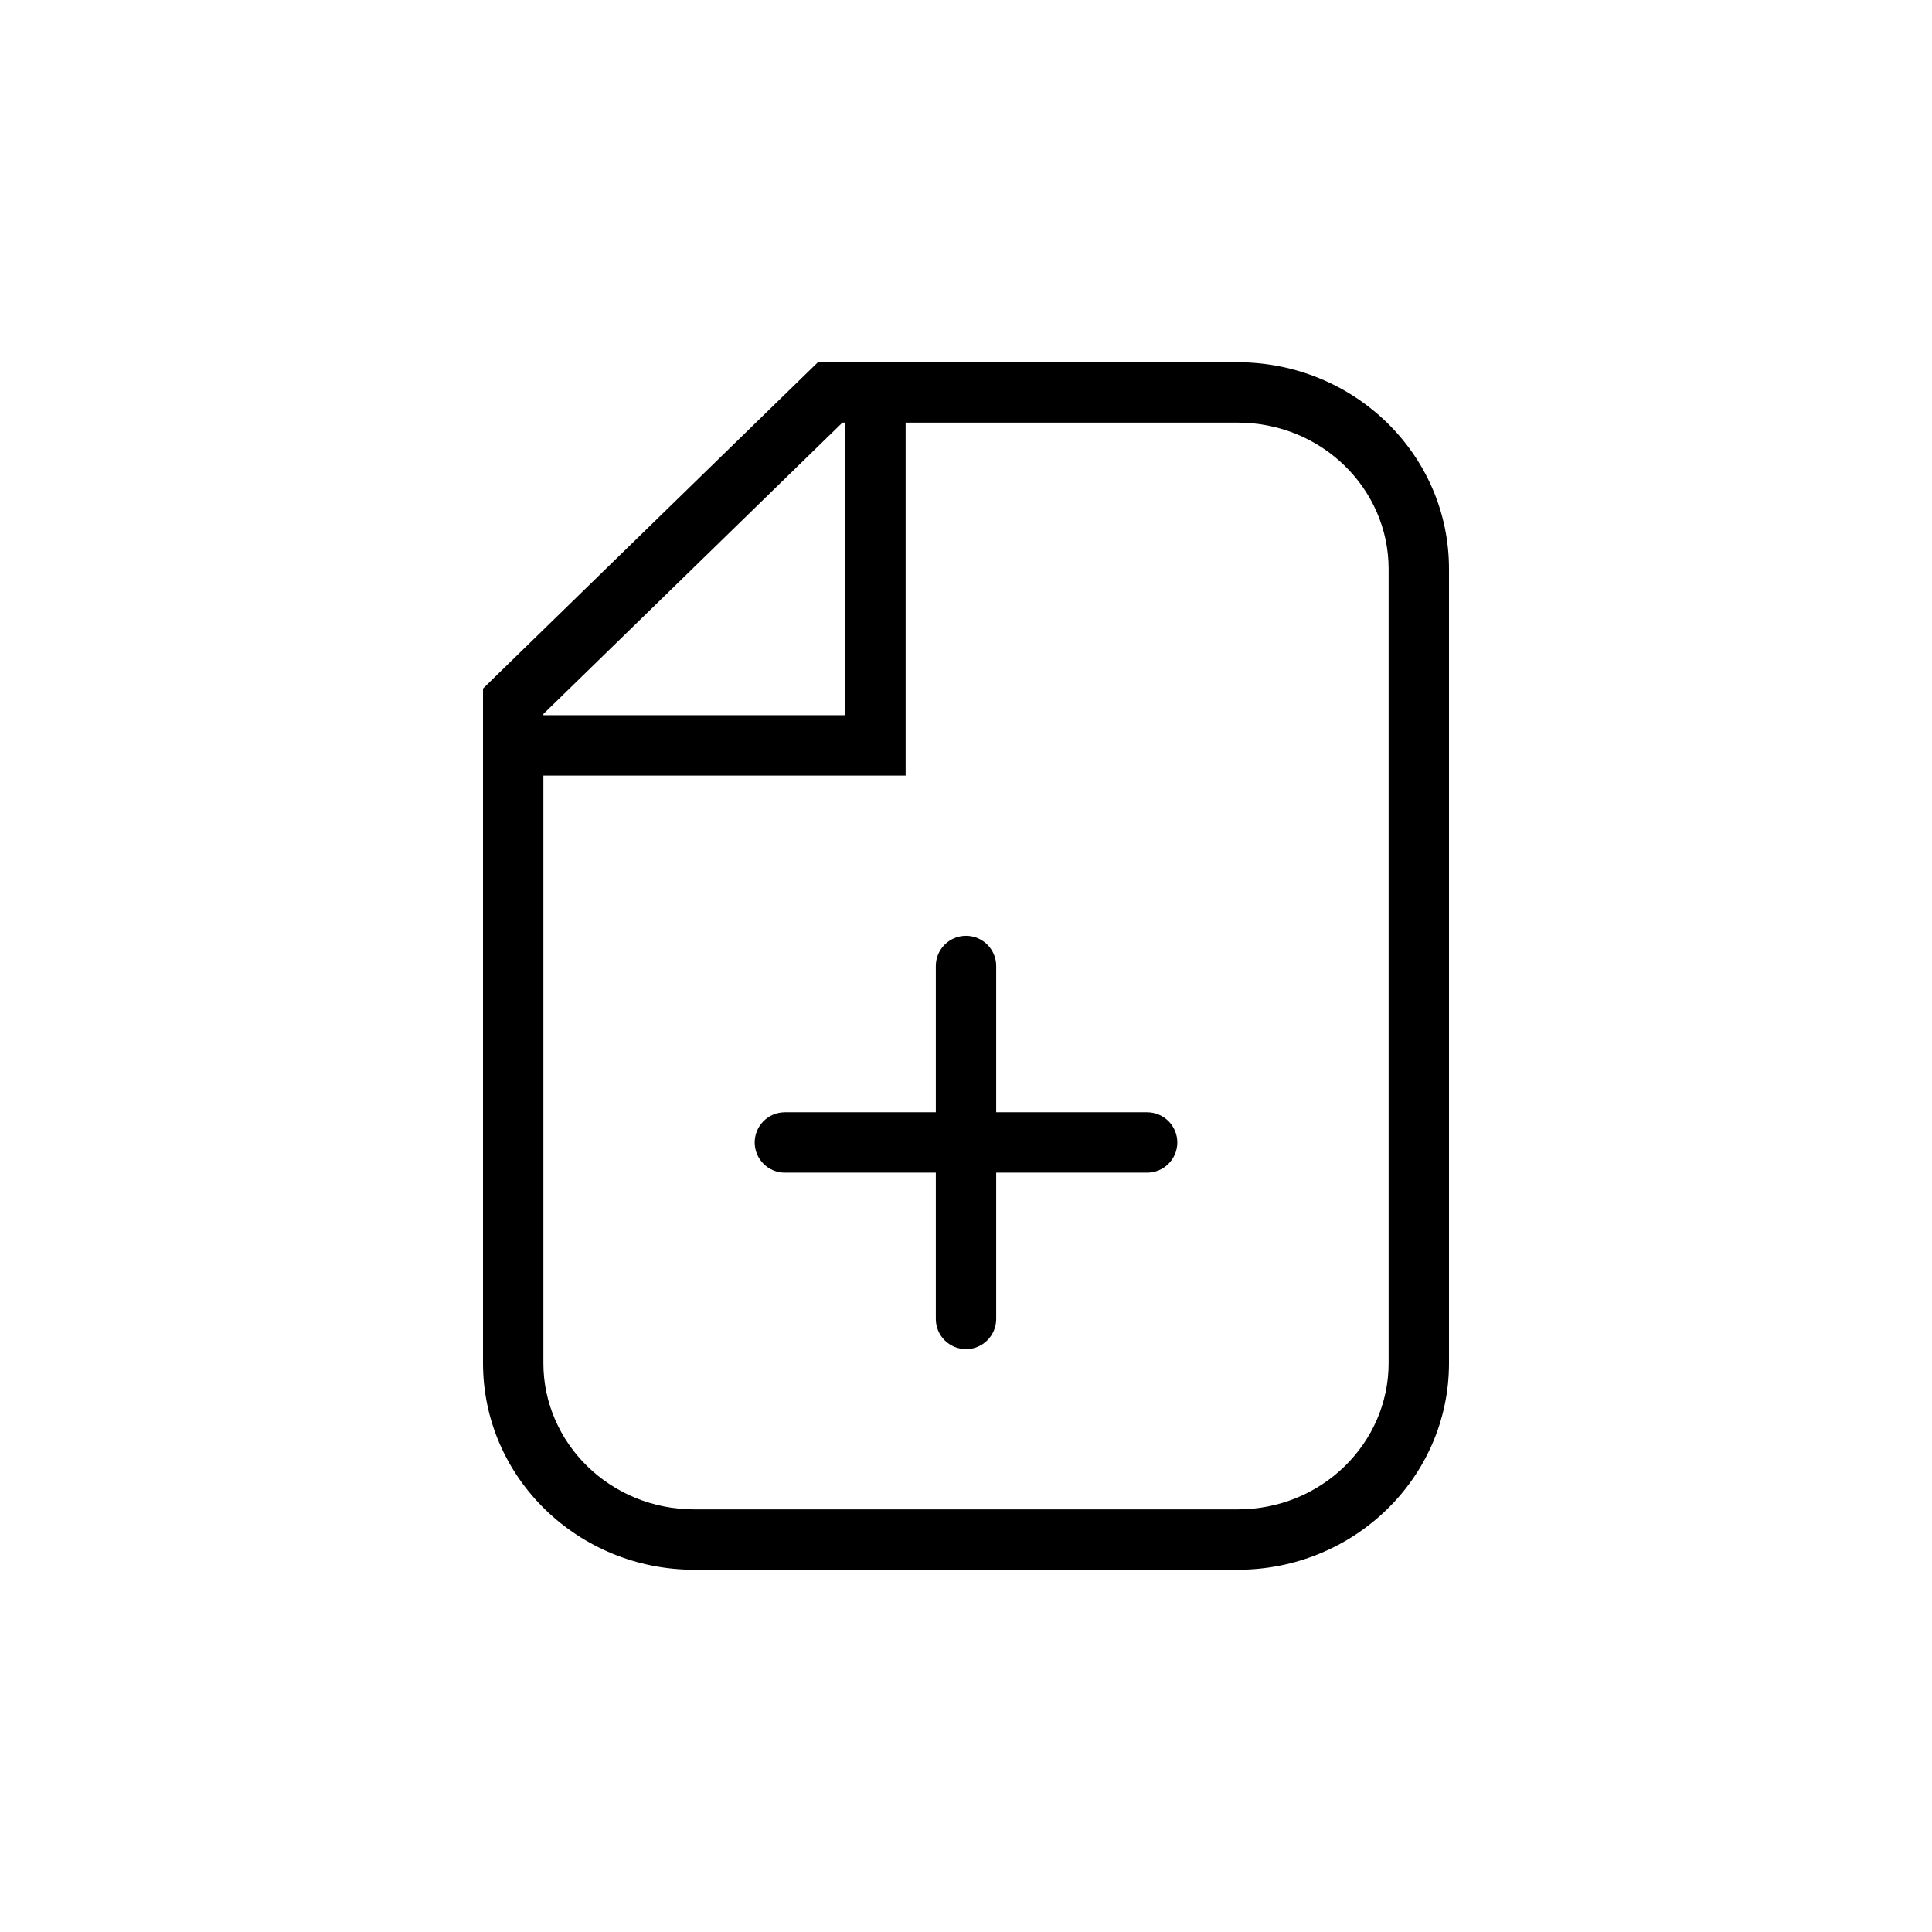
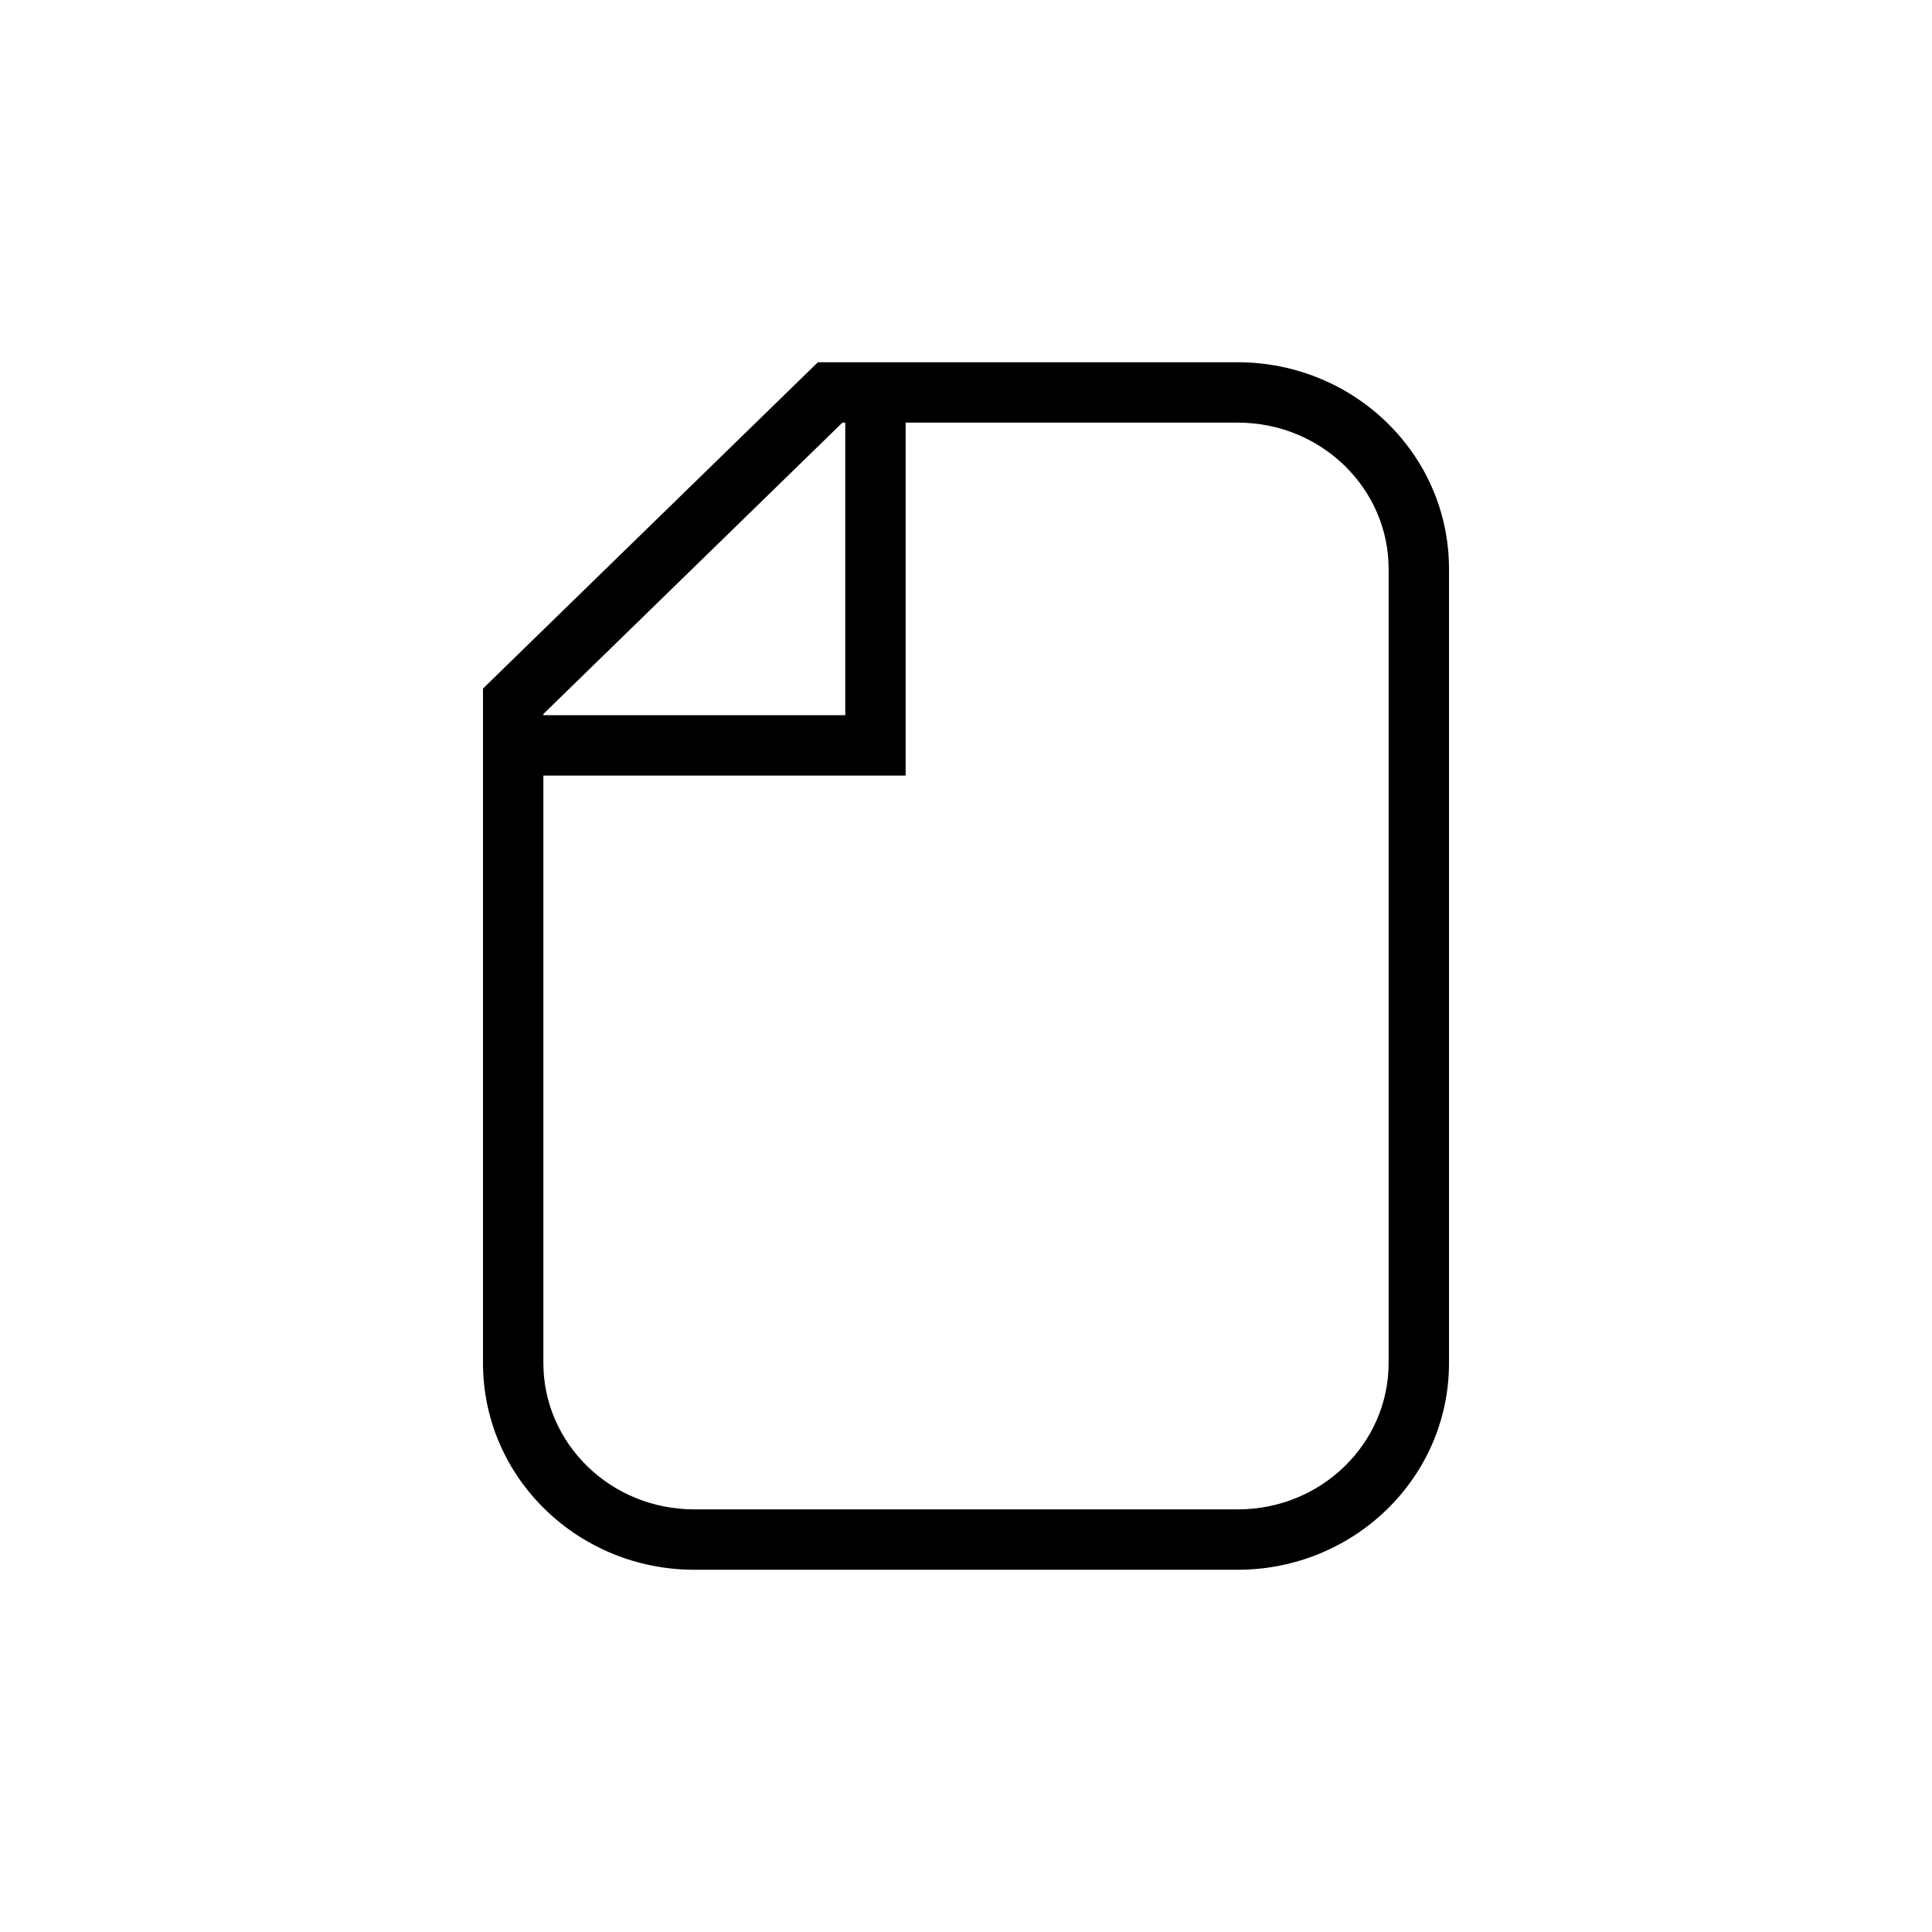
<svg xmlns="http://www.w3.org/2000/svg" width="32" height="32" viewBox="0 0 32 32" fill="none">
-   <path d="M8.5 11.615L8.151 11.257L8 11.405L8 11.615L8.5 11.615ZM13.75 6.5V6H13.547L13.401 6.142L13.75 6.5ZM23.5 9.423H23H23.5ZM23.5 22.577H24H23.5ZM8.5 22.577L9 22.577L8.5 22.577ZM14.5 12.346V12.846H15V12.346H14.5ZM8.5 12.346L8 12.346V12.346L8.5 12.346ZM13 18.423C12.724 18.423 12.5 18.647 12.5 18.923C12.5 19.199 12.724 19.423 13 19.423V18.423ZM19 19.423C19.276 19.423 19.5 19.199 19.5 18.923C19.5 18.647 19.276 18.423 19 18.423V19.423ZM16.5 16C16.5 15.724 16.276 15.5 16 15.5C15.724 15.5 15.5 15.724 15.5 16H16.5ZM15.5 21.846C15.5 22.122 15.724 22.346 16 22.346C16.276 22.346 16.5 22.122 16.5 21.846H15.5ZM8.849 11.973L14.099 6.858L13.401 6.142L8.151 11.257L8.849 11.973ZM11.5 26H20.5V25H11.5V26ZM23 9.423L23 22.577H24L24 9.423H23ZM11.5 25C10.107 25 9 23.903 9 22.577L8 22.577C8 24.48 9.579 26 11.5 26V25ZM20.5 26C22.421 26 24 24.48 24 22.577H23C23 23.903 21.893 25 20.5 25V26ZM20.5 7C21.893 7 23 8.097 23 9.423H24C24 7.52 22.421 6 20.5 6V7ZM13.75 7H14.5V6H13.75V7ZM14.5 7H20.5V6H14.5V7ZM8 11.615L8 12.346L9 12.346L9 11.615L8 11.615ZM8 12.346L8 22.577L9 22.577L9 12.346L8 12.346ZM14 6.5V12.346H15V6.5H14ZM14.5 11.846H8.5V12.846H14.5V11.846ZM13 19.423H19V18.423H13V19.423ZM15.5 16L15.5 21.846H16.5L16.5 16H15.5Z" fill="black" />
+   <path d="M8.5 11.615L8.151 11.257L8 11.405L8 11.615L8.5 11.615ZM13.75 6.5V6H13.547L13.401 6.142L13.75 6.5ZM23.5 9.423H23H23.5ZM23.5 22.577H24H23.5ZM8.5 22.577L9 22.577L8.5 22.577ZM14.5 12.346V12.846H15V12.346H14.5ZM8.5 12.346L8 12.346V12.346L8.5 12.346ZM8.5 11.615L8.849 11.973L14.099 6.858L13.75 6.5L13.401 6.142L8.151 11.257L8.5 11.615ZM11.5 25.5V26H20.5V25.5V25H11.5V25.5ZM23.5 9.423H23L23 22.577H23.5H24L24 9.423H23.5ZM11.5 25.5V25C10.107 25 9 23.903 9 22.577L8.5 22.577L8 22.577C8 24.48 9.579 26 11.5 26V25.5ZM20.5 25.5V26C22.421 26 24 24.48 24 22.577H23.5H23C23 23.903 21.893 25 20.5 25V25.5ZM20.5 6.5V7C21.893 7 23 8.097 23 9.423H23.5H24C24 7.52 22.421 6 20.5 6V6.5ZM13.75 6.5V7H14.5V6.5V6H13.75V6.5ZM14.5 6.5V7H20.5V6.5V6H14.5V6.5ZM8.5 11.615L8 11.615L8 12.346L8.5 12.346L9 12.346L9 11.615L8.5 11.615ZM8.5 12.346L8 12.346L8 22.577L8.5 22.577L9 22.577L9 12.346L8.5 12.346ZM14.5 6.5H14V12.346H14.5H15V6.5H14.5ZM14.5 12.346V11.846H8.5V12.346V12.846H14.5V12.346Z" fill="black" />
</svg>
